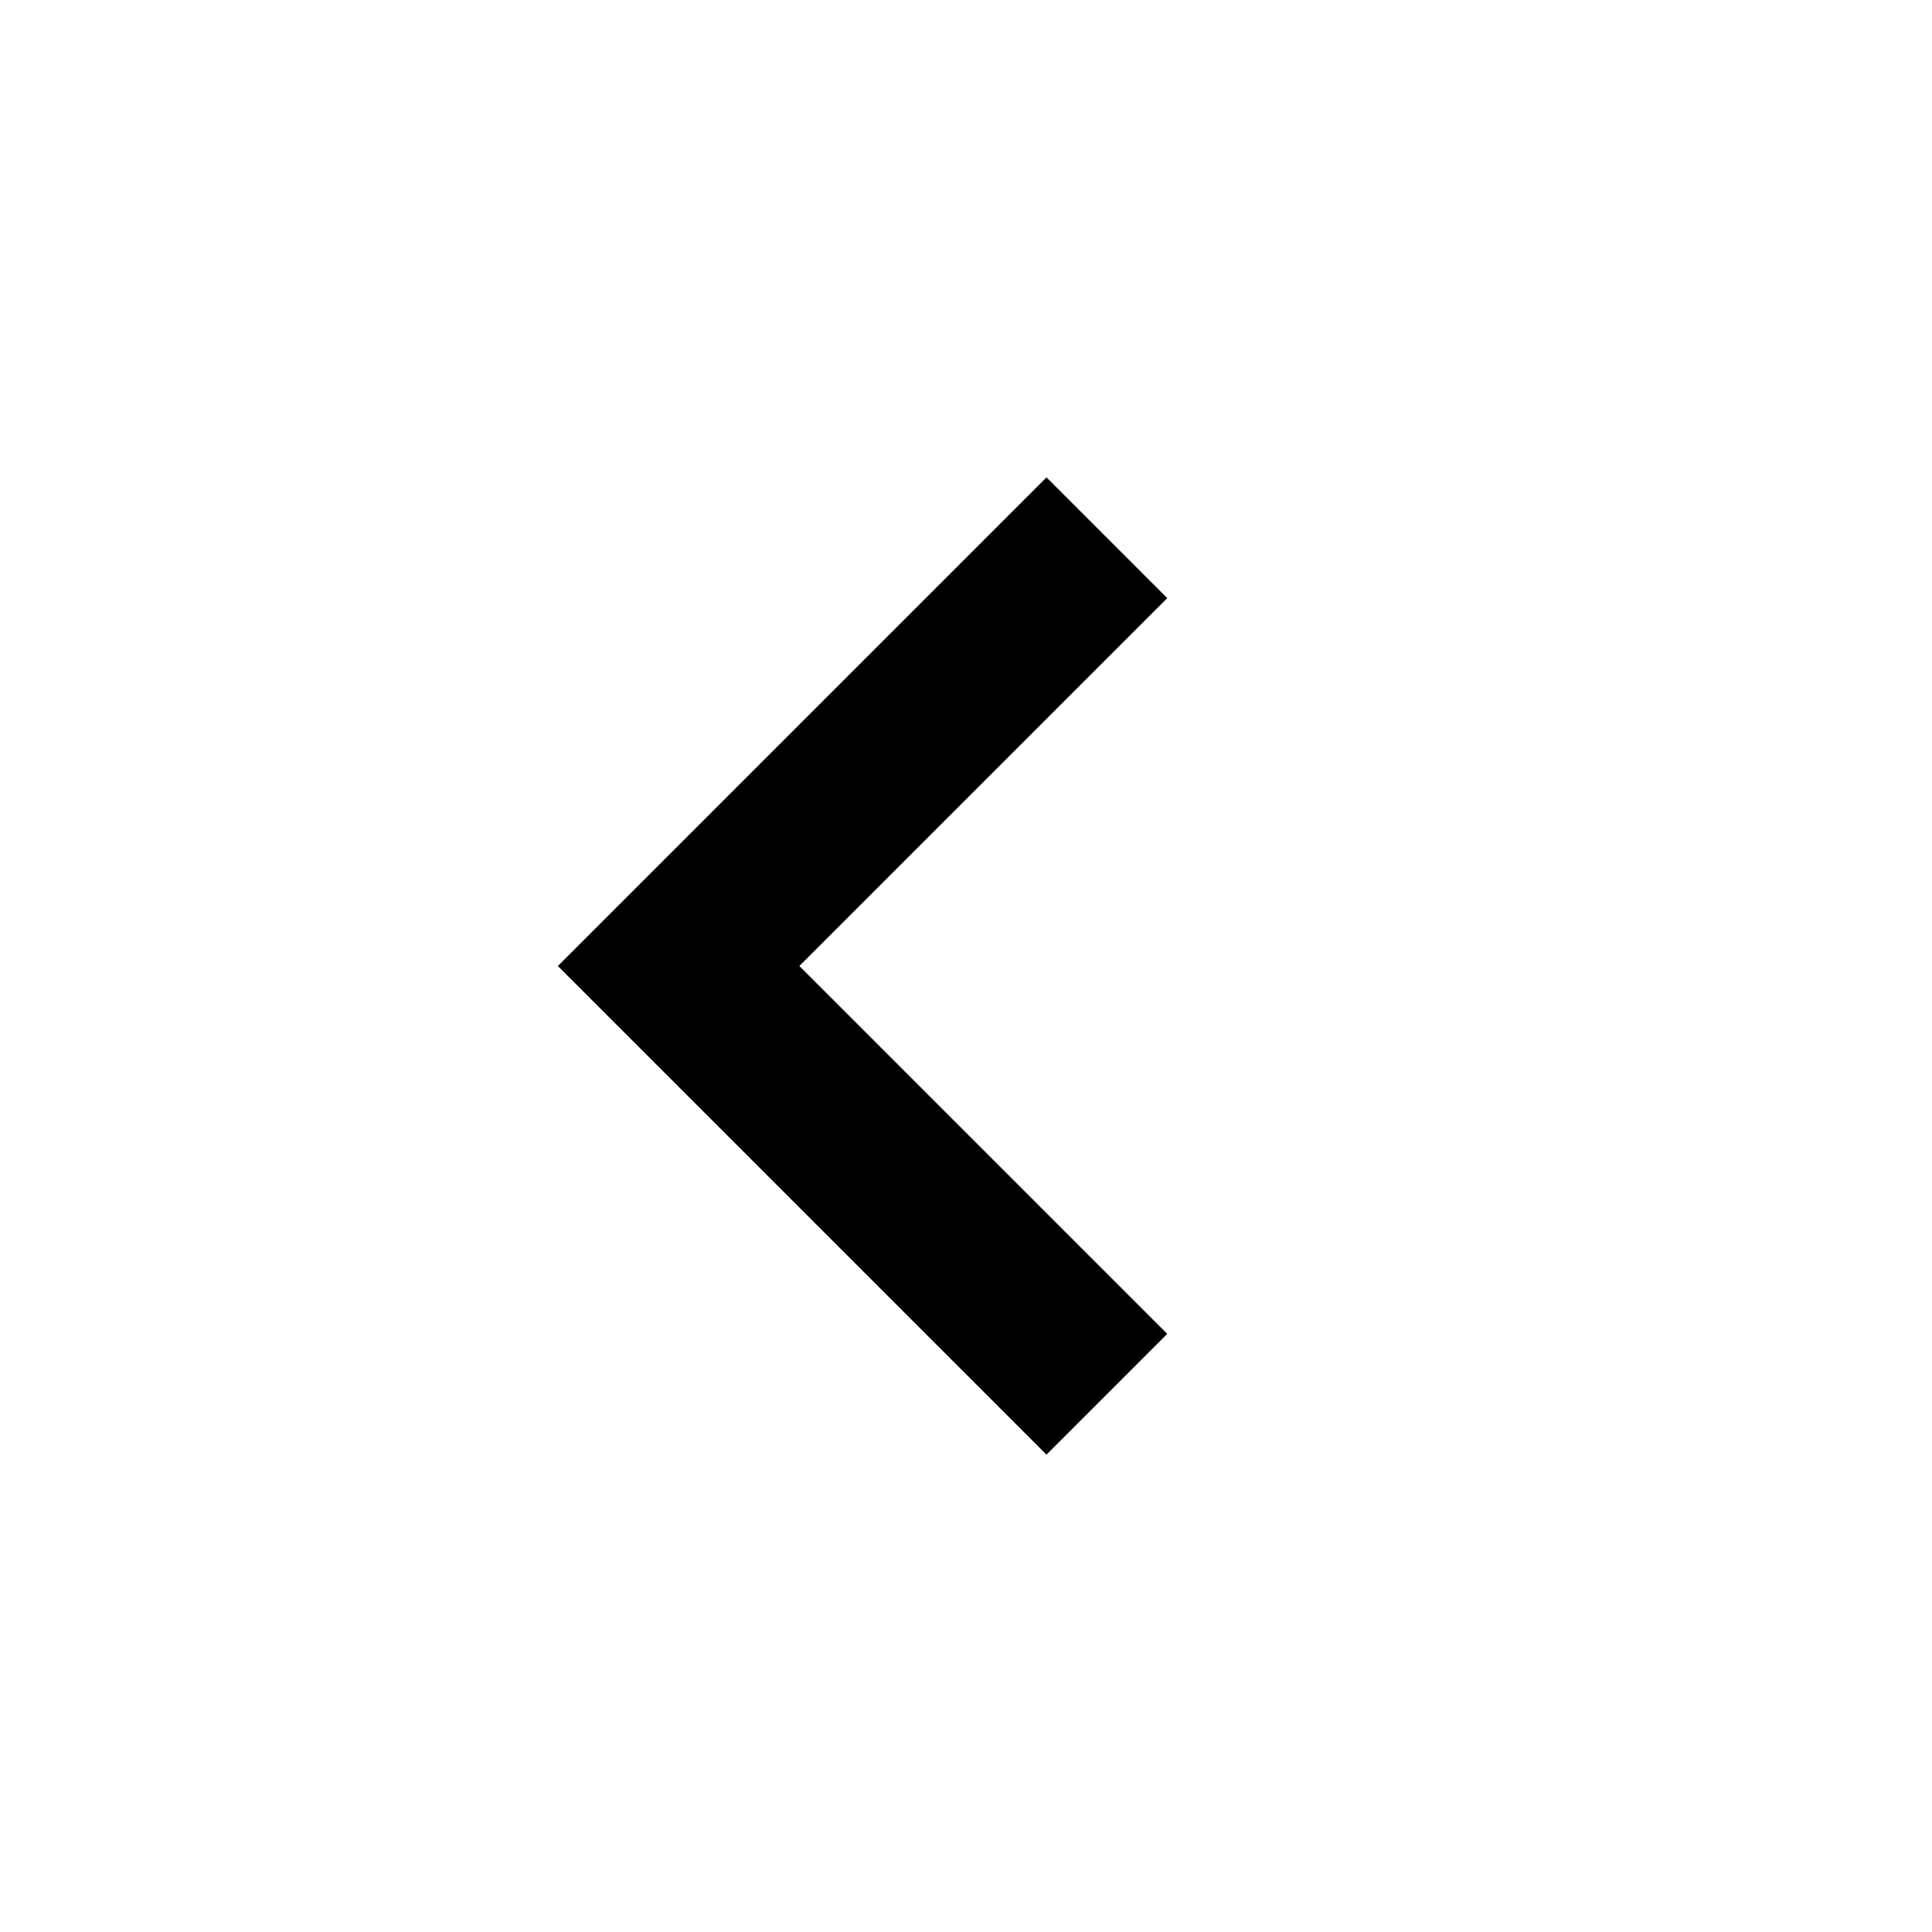
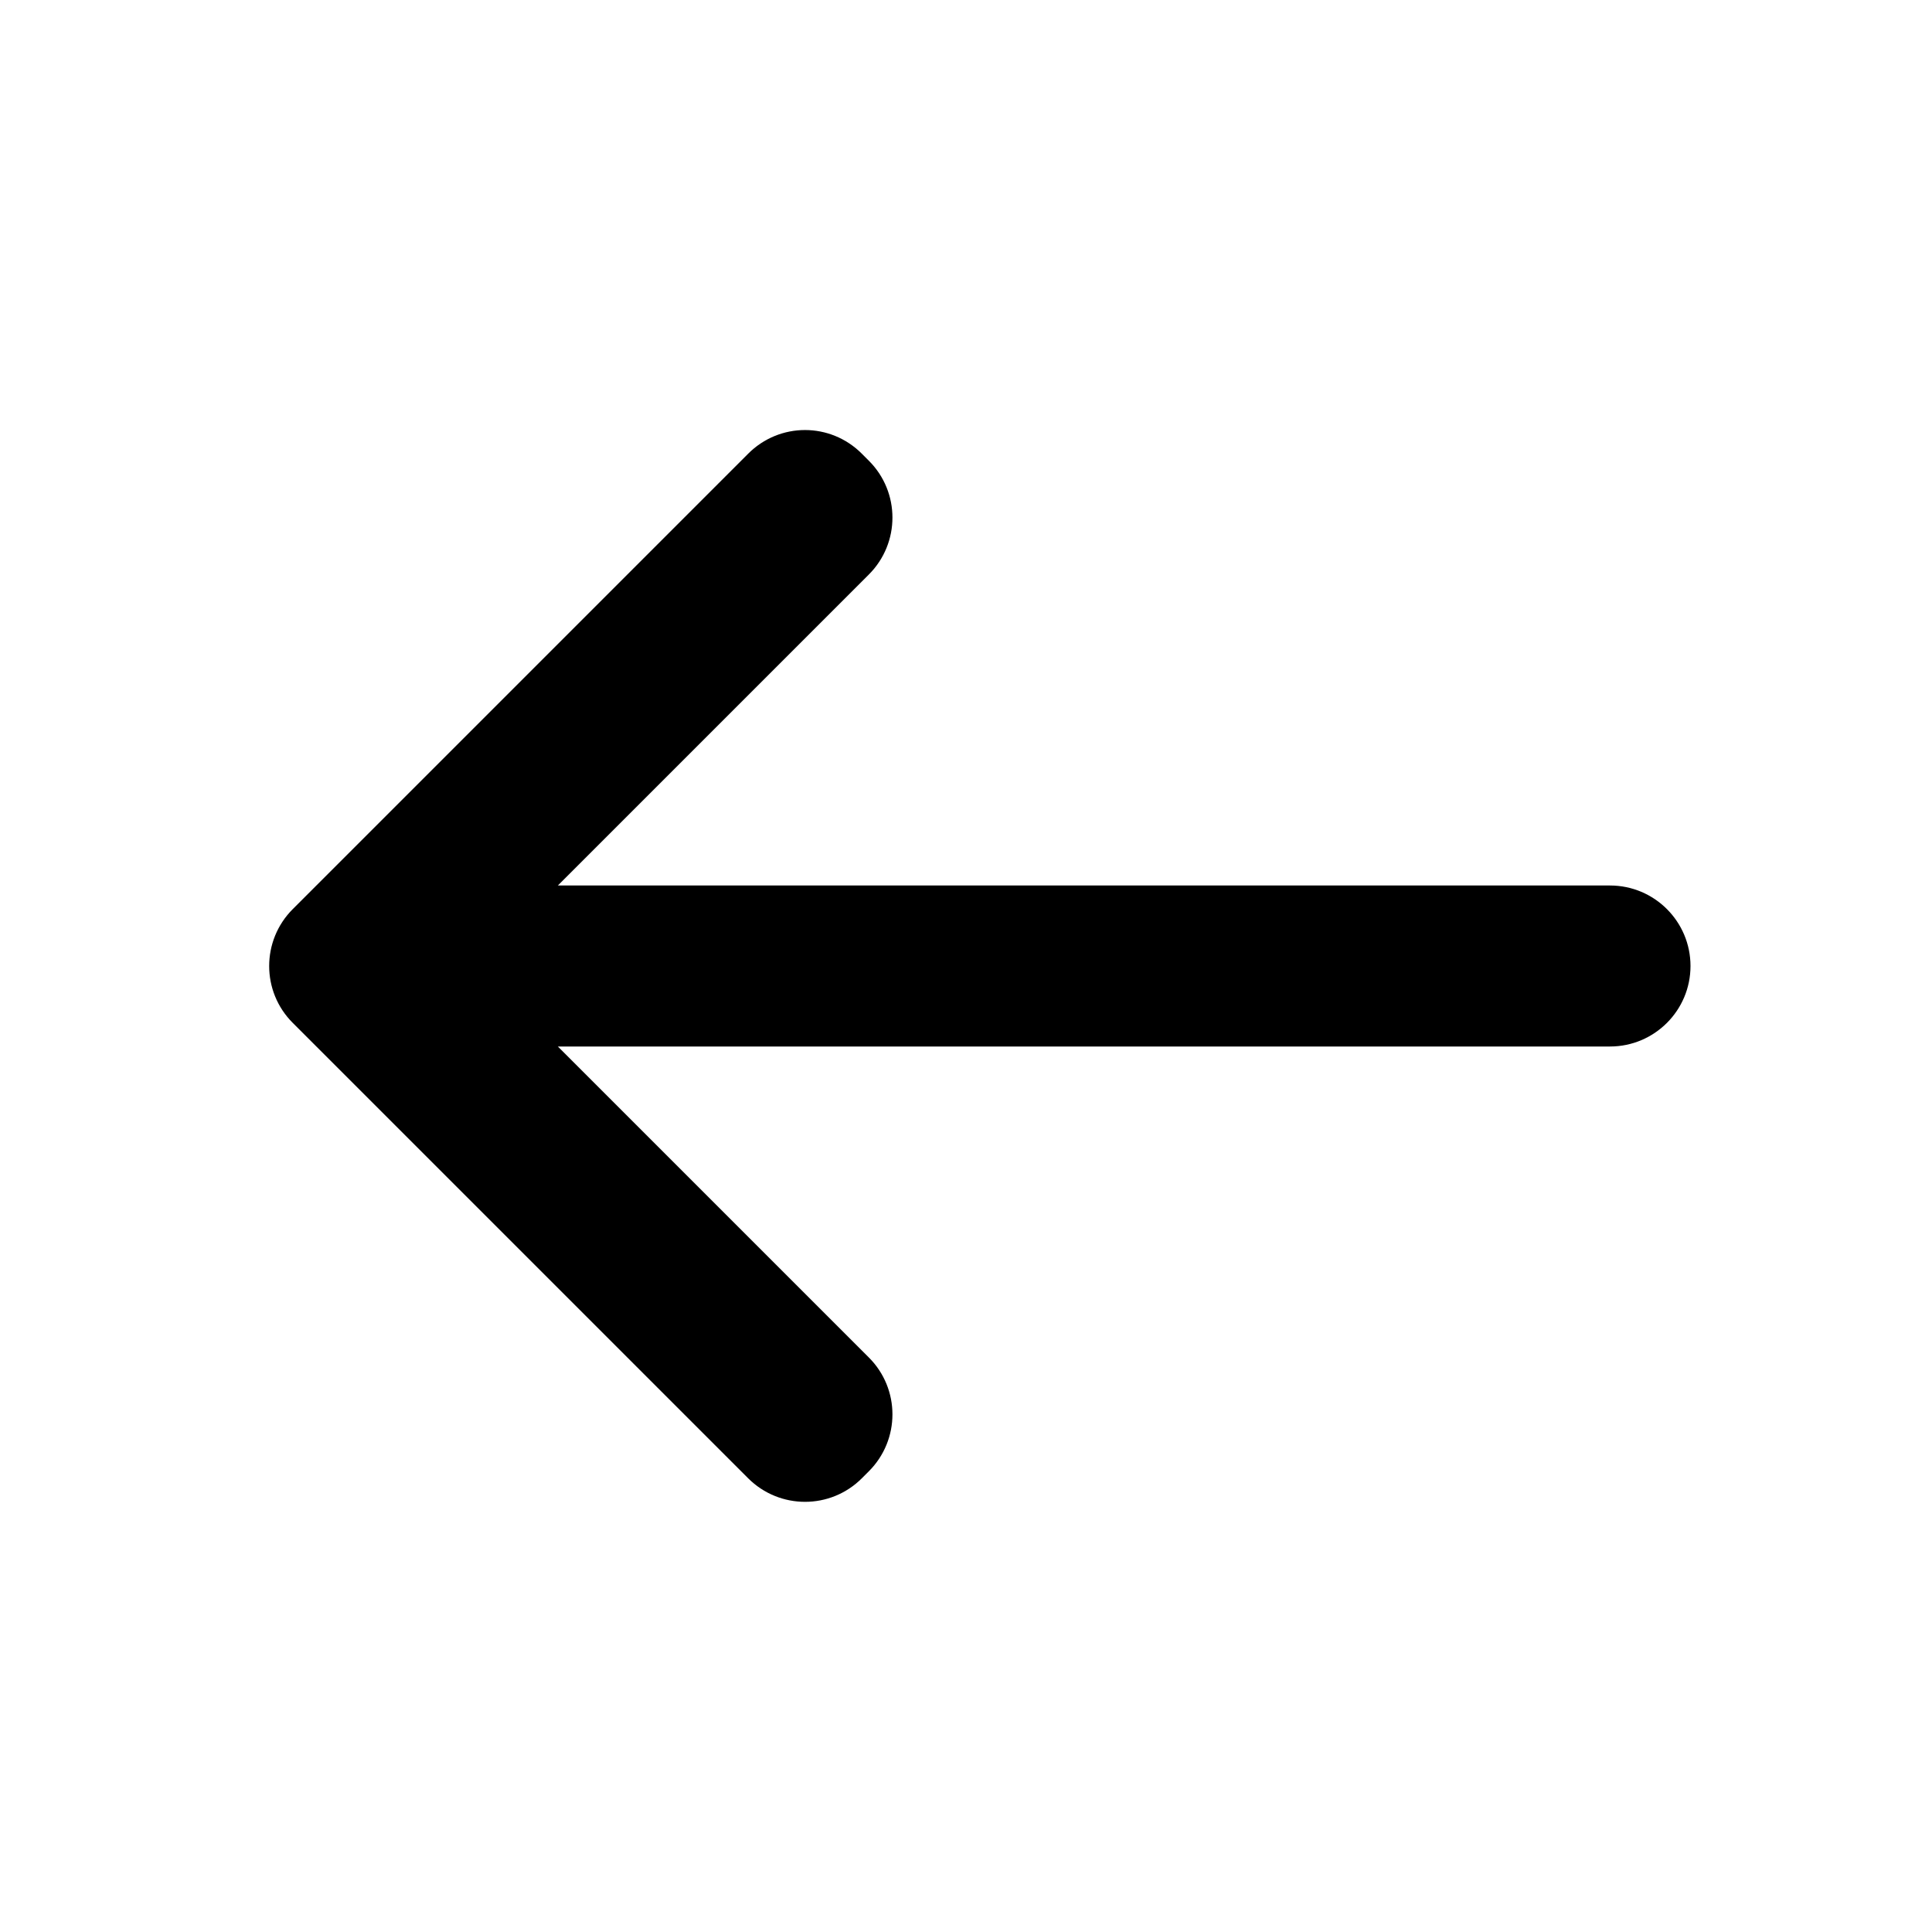
<svg xmlns="http://www.w3.org/2000/svg" x="0px" y="0px" width="24" height="24" viewBox="0 0 24 24">
-   <path d="M 13 5.93 L 6.93 12 L 13 18.07 L 14.5 16.57 L 9.93 12 L 14.5 7.43 L 13 5.93 z" />
+   <path d="M 10 5.342 C 9.744 5.342 9.488 5.441 9.293 5.637 L 3.637 11.293 C 3.246 11.684 3.246 12.317 3.637 12.707 L 9.293 18.363 C 9.684 18.754 10.317 18.754 10.707 18.363 L 10.793 18.277 C 11.184 17.886 11.184 17.253 10.793 16.863 L 6.93 13 L 20 13 C 20.552 13 21 12.552 21 12 C 21 11.448 20.552 11 20 11 L 6.93 11 L 10.793 7.137 C 11.184 6.746 11.184 6.113 10.793 5.723 L 10.707 5.637 C 10.512 5.441 10.256 5.342 10 5.342 z" />
</svg>
